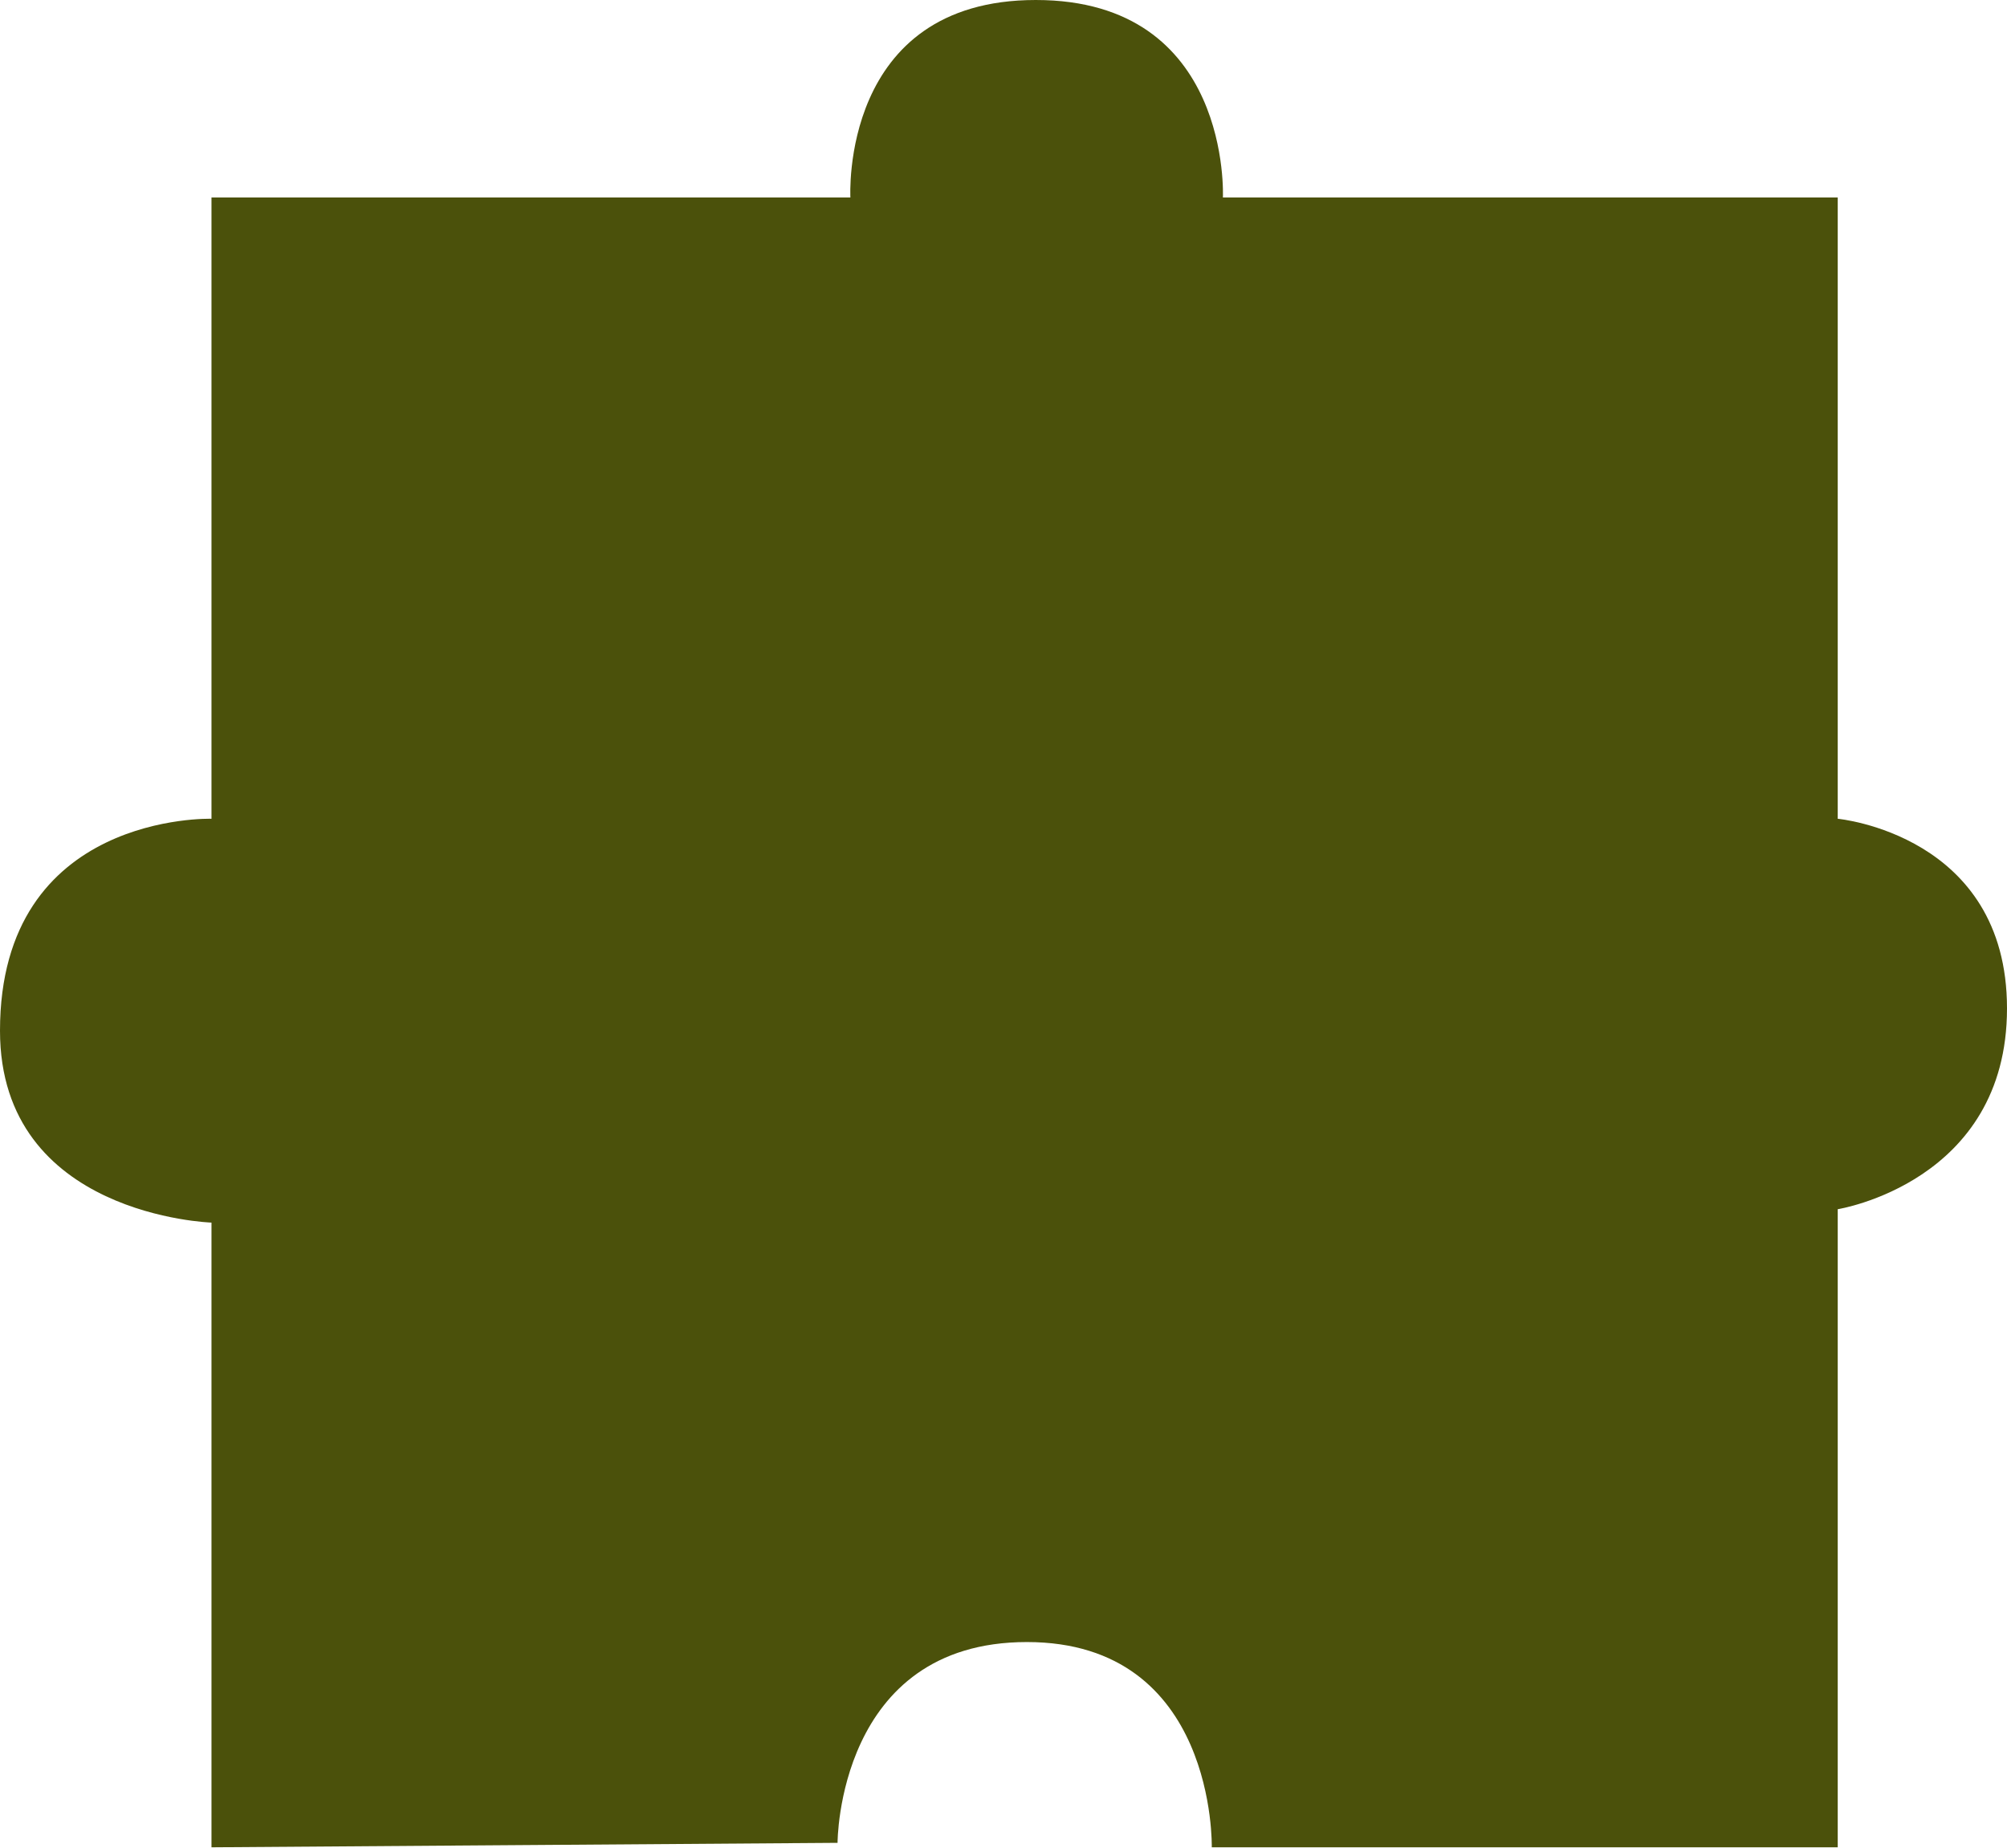
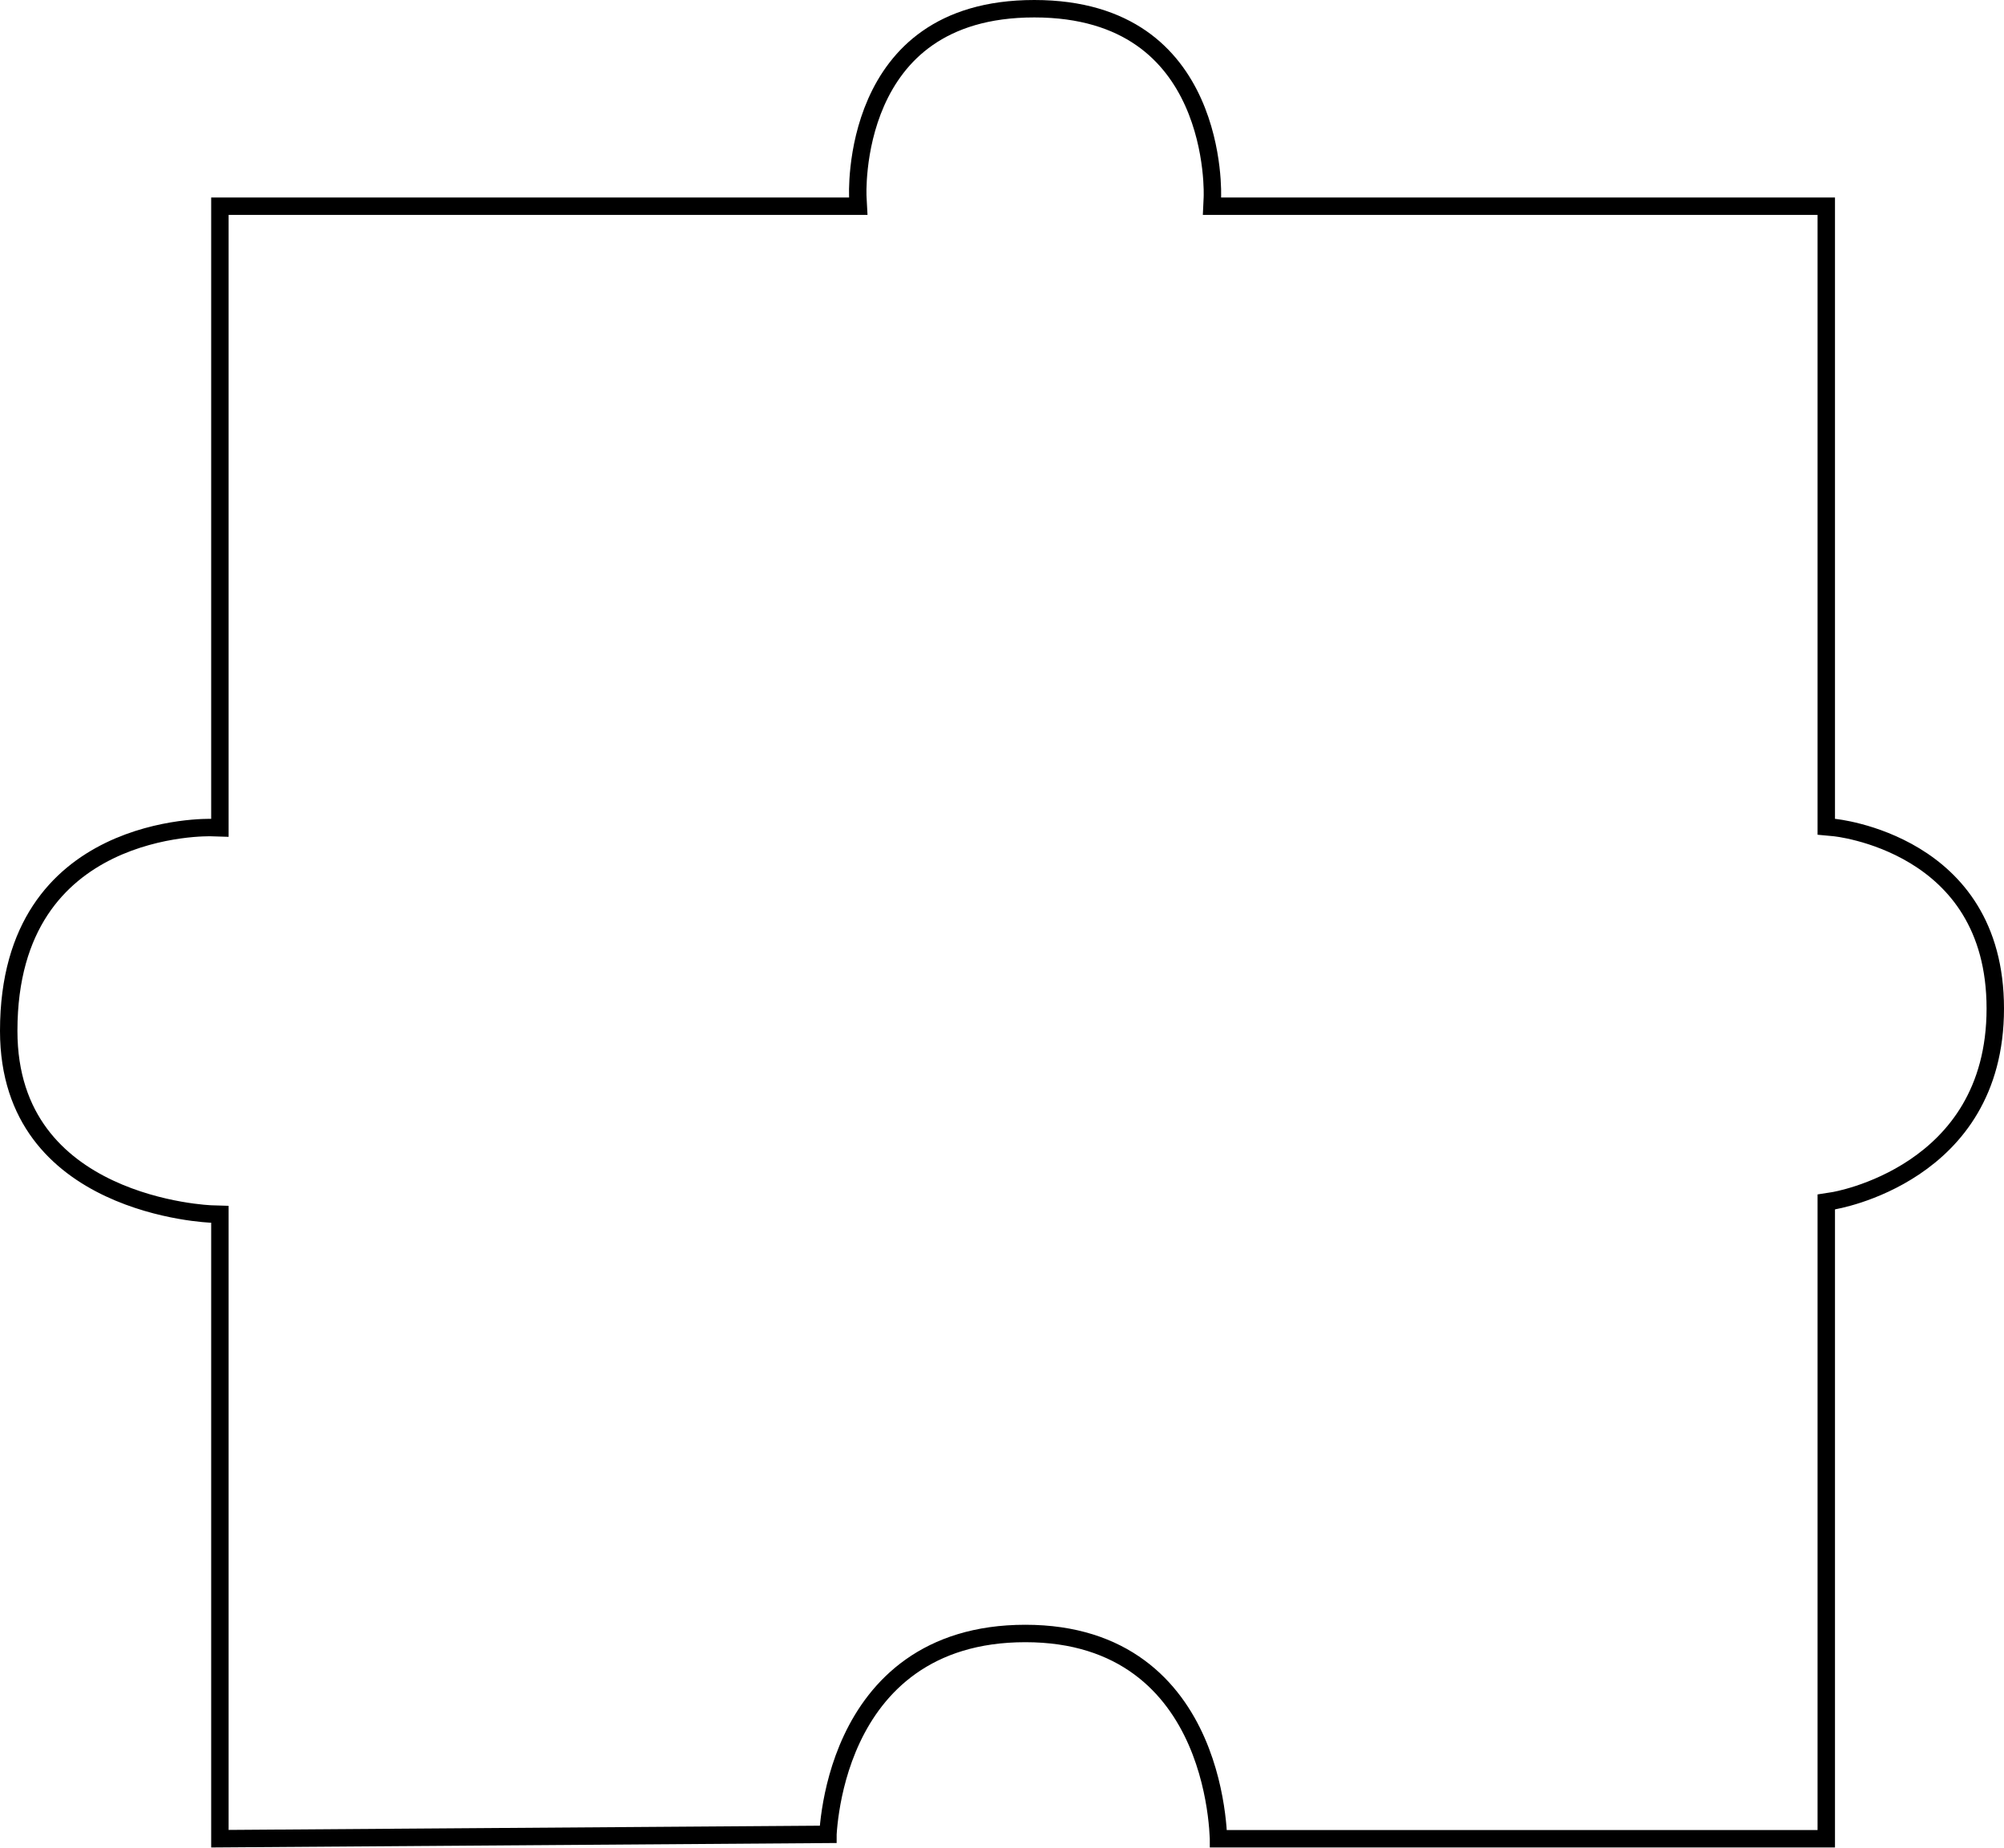
- <svg xmlns="http://www.w3.org/2000/svg" width="88" height="81" viewBox="0 0 88 81" fill="none">
-   <path d="M-2.10106e-06 45.195C-2.10106e-06 53.317 9.273 53.608 9.273 53.608V81L36.724 80.804C36.724 80.804 36.71 72 45.026 72C53.341 72 53.132 81 53.132 81H80.578V53.021C80.578 53.021 88 51.848 88 44.217C88 36.587 80.578 35.901 80.578 35.901V8.659L53.62 8.659C53.62 8.659 54.022 0 45.416 0C36.811 0 37.287 8.659 37.287 8.659L9.273 8.659V24.836V35.901C9.273 35.901 -2.10106e-06 35.608 -2.10106e-06 45.195Z" fill="#4B510B" />
+ <svg xmlns="http://www.w3.org/2000/svg" width="115" height="106" viewBox="0 0 115 106" fill="none">
+   <path d="M12.134 69.654L12.135 69.654L12.619 69.669V70.154V105.496L47.511 105.247C47.511 105.237 47.512 105.227 47.513 105.216C47.534 104.888 47.577 104.424 47.664 103.867C47.837 102.756 48.185 101.266 48.888 99.77C49.592 98.273 50.658 96.756 52.272 95.614C53.89 94.469 56.03 93.722 58.84 93.722C61.653 93.722 63.78 94.486 65.376 95.66C66.967 96.829 68 98.381 68.67 99.91C69.34 101.439 69.655 102.961 69.803 104.095C69.877 104.664 69.91 105.138 69.924 105.473C69.924 105.482 69.925 105.491 69.925 105.5H104.801V69.385V68.958L105.222 68.892L105.222 68.892L105.223 68.892L105.223 68.892L105.226 68.891L105.243 68.888C105.258 68.885 105.283 68.881 105.315 68.875C105.381 68.862 105.479 68.842 105.605 68.813C105.857 68.754 106.221 68.659 106.66 68.515C107.538 68.225 108.706 67.739 109.871 66.955C112.185 65.397 114.5 62.661 114.5 57.865C114.5 53.073 112.191 50.503 109.891 49.106C108.73 48.402 107.566 47.993 106.689 47.762C106.251 47.646 105.888 47.575 105.636 47.533C105.51 47.513 105.412 47.499 105.347 47.491C105.314 47.487 105.29 47.484 105.274 47.482L105.258 47.48L105.255 47.48L105.255 47.48L105.254 47.48L105.254 47.48L104.801 47.438V46.982V11.831L70.072 11.831H69.549L69.573 11.308L69.573 11.308L69.573 11.308L69.573 11.308L69.573 11.304L69.573 11.283C69.574 11.265 69.575 11.236 69.575 11.197C69.576 11.12 69.576 11.005 69.573 10.856C69.566 10.56 69.543 10.133 69.482 9.62C69.359 8.59 69.083 7.227 68.473 5.871C67.864 4.517 66.927 3.18 65.486 2.181C64.047 1.185 62.074 0.5 59.351 0.5C56.627 0.5 54.661 1.185 53.232 2.181C51.801 3.179 50.877 4.514 50.279 5.867C49.681 7.223 49.416 8.586 49.303 9.615C49.246 10.129 49.227 10.556 49.222 10.852C49.22 11 49.221 11.116 49.223 11.193C49.224 11.231 49.225 11.26 49.225 11.279L49.226 11.299L49.227 11.303L49.227 11.304L49.227 11.304L49.227 11.304L49.255 11.831H48.727L12.619 11.831V32.501L12.619 46.982V47.498L12.103 47.482H12.103L12.103 47.482L12.103 47.482L12.098 47.482L12.076 47.481C12.056 47.481 12.025 47.481 11.984 47.481C11.901 47.481 11.778 47.483 11.619 47.49C11.302 47.503 10.845 47.536 10.295 47.613C9.193 47.769 7.732 48.101 6.278 48.808C4.826 49.514 3.388 50.588 2.311 52.226C1.236 53.861 0.5 56.091 0.5 59.144C0.5 61.699 1.226 63.61 2.295 65.05C3.369 66.496 4.809 67.495 6.272 68.182C7.735 68.87 9.205 69.239 10.313 69.436C10.865 69.534 11.325 69.589 11.645 69.619C11.805 69.634 11.929 69.643 12.013 69.648C12.055 69.65 12.086 69.652 12.107 69.653L12.129 69.654L12.134 69.654L12.134 69.654Z" stroke="black" />
</svg>
